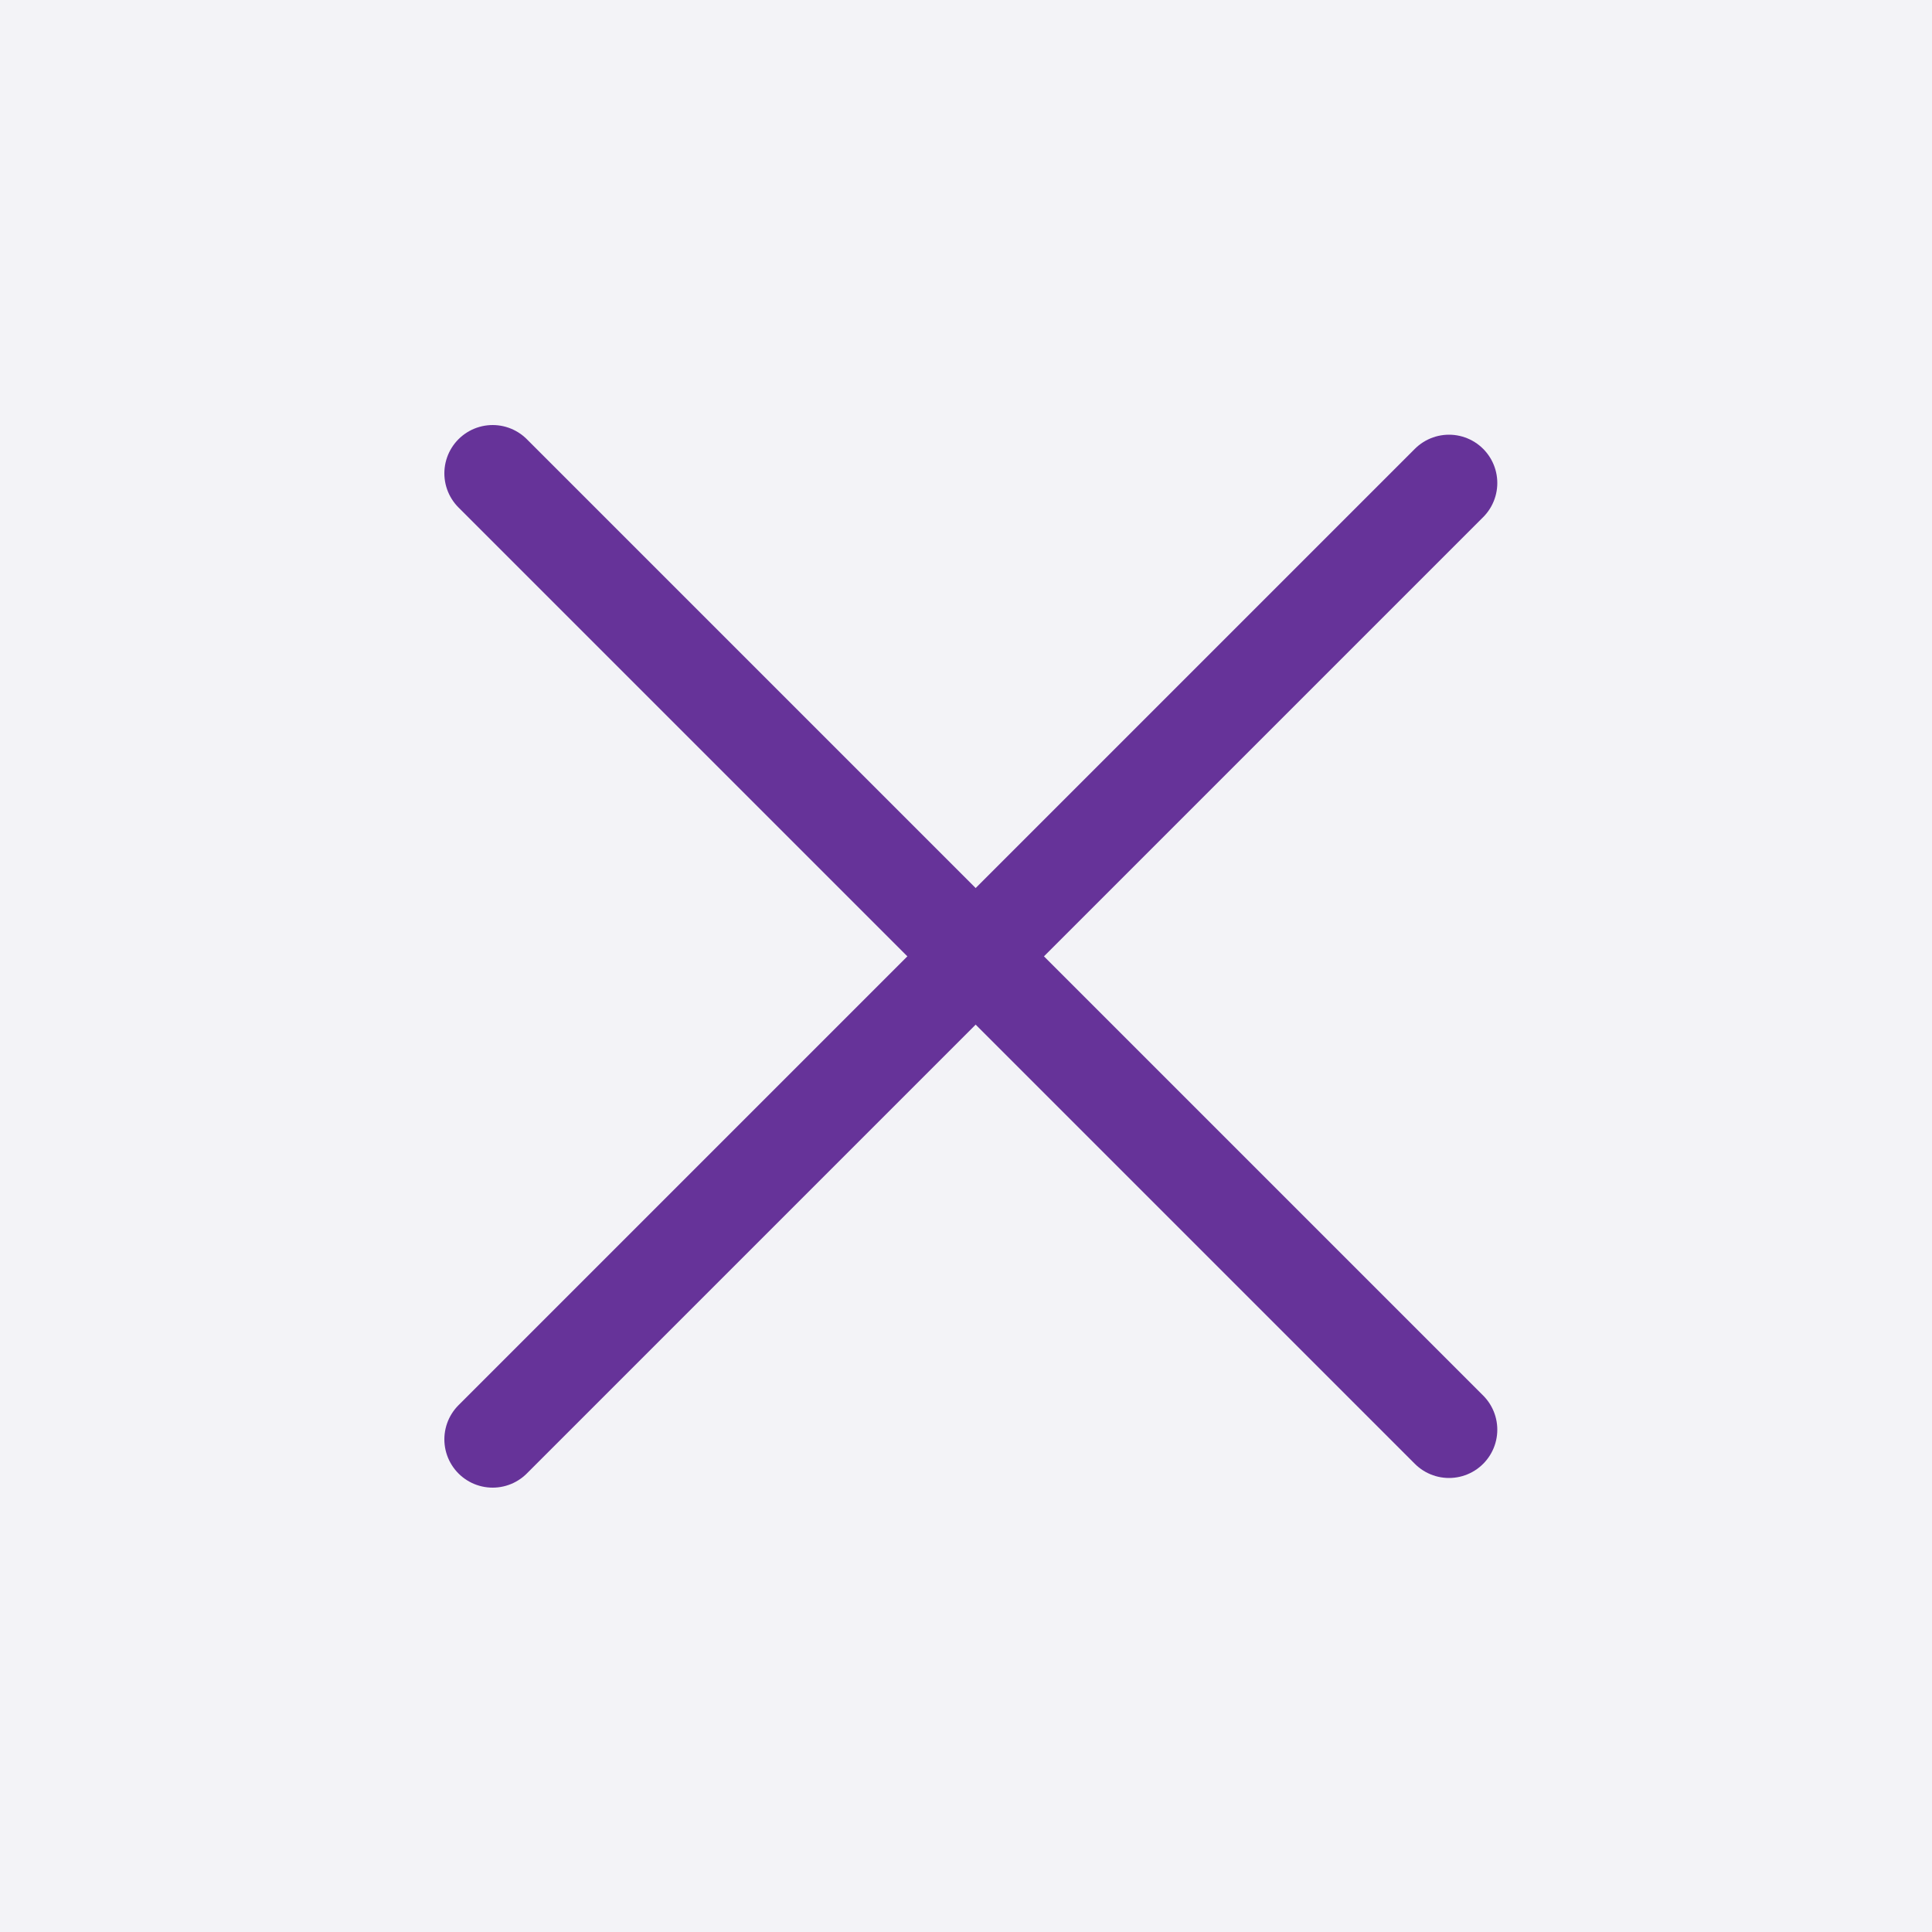
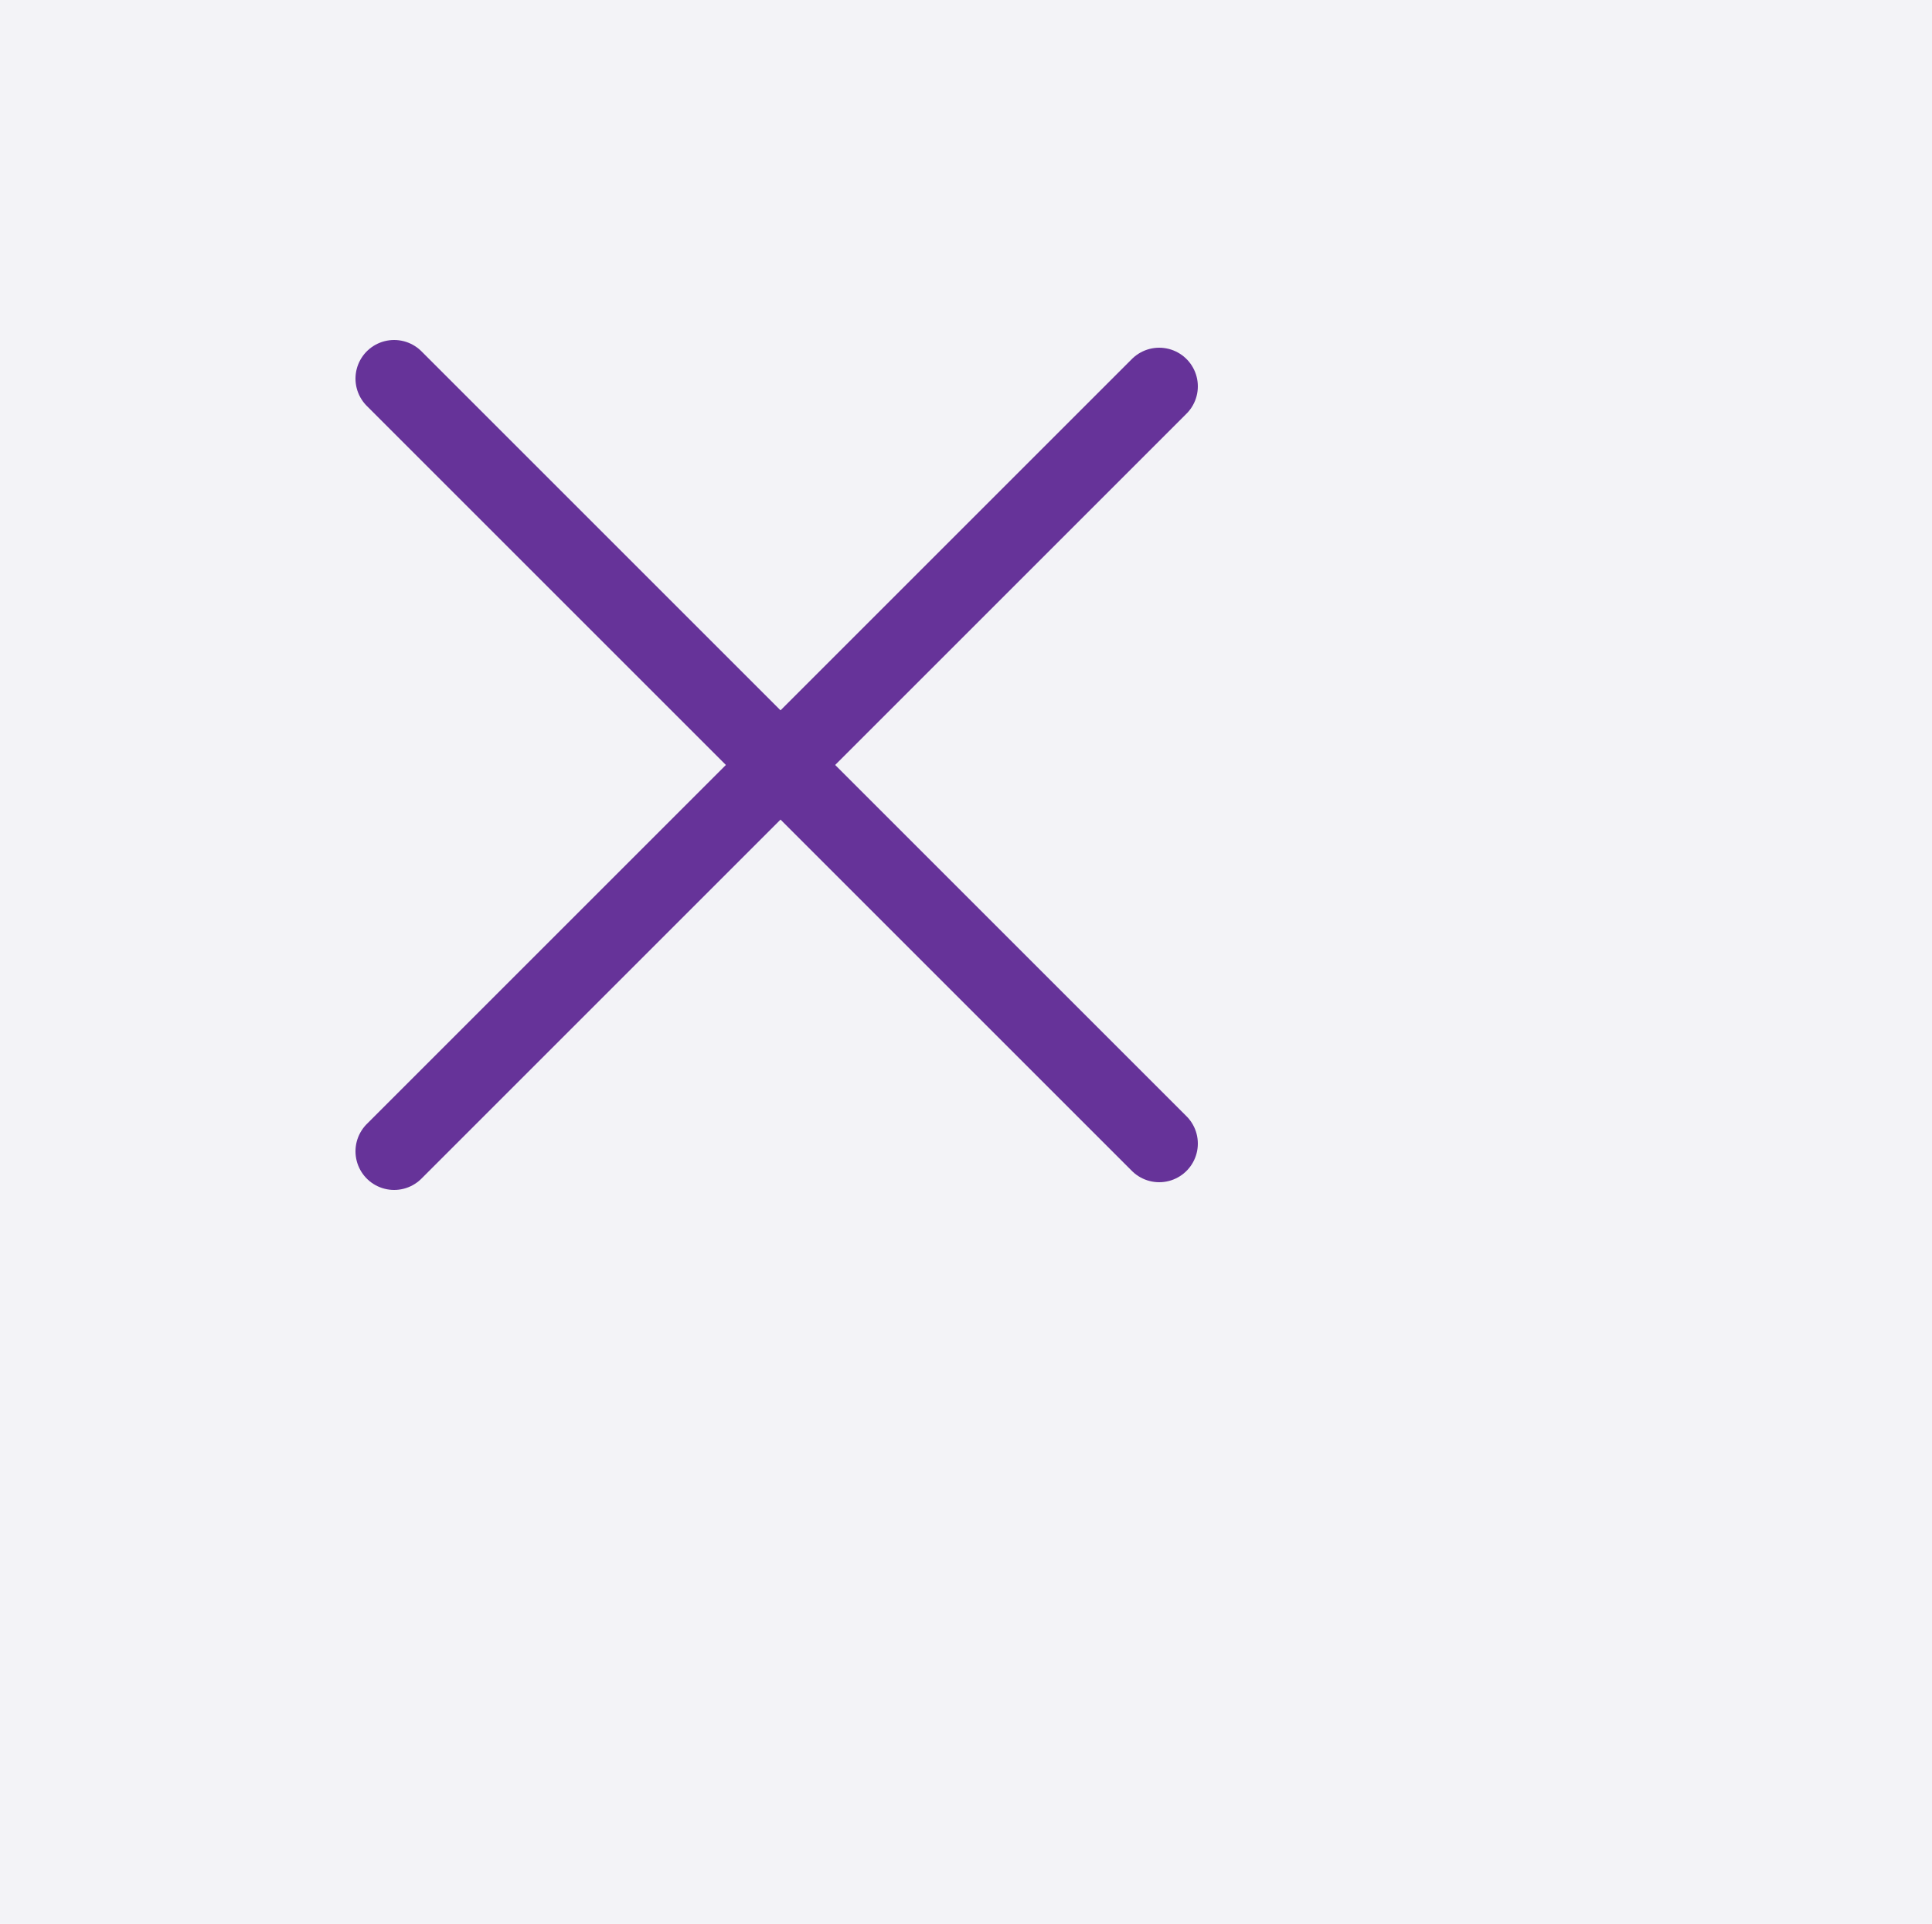
- <svg xmlns="http://www.w3.org/2000/svg" width="40" height="40" style="fill:none; stroke-linecap:round;">
+ <svg xmlns="http://www.w3.org/2000/svg" width="50.0" height="49.799" style="fill:none; stroke-linecap:round;">
  <rect width="100%" height="100%" fill="#F3F3F7" />
-   <path stroke="#663399" stroke-width="2" d="M 20,20" />
+   <path stroke="#663399" stroke-width="2" d="M 20,50" />
  <path stroke="#663399" stroke-width="2" d="M 30,10 10.2,29.8" />
  <path stroke="#663399" stroke-width="2" d="M 10.2,9.8 30,29.6" />
</svg>
